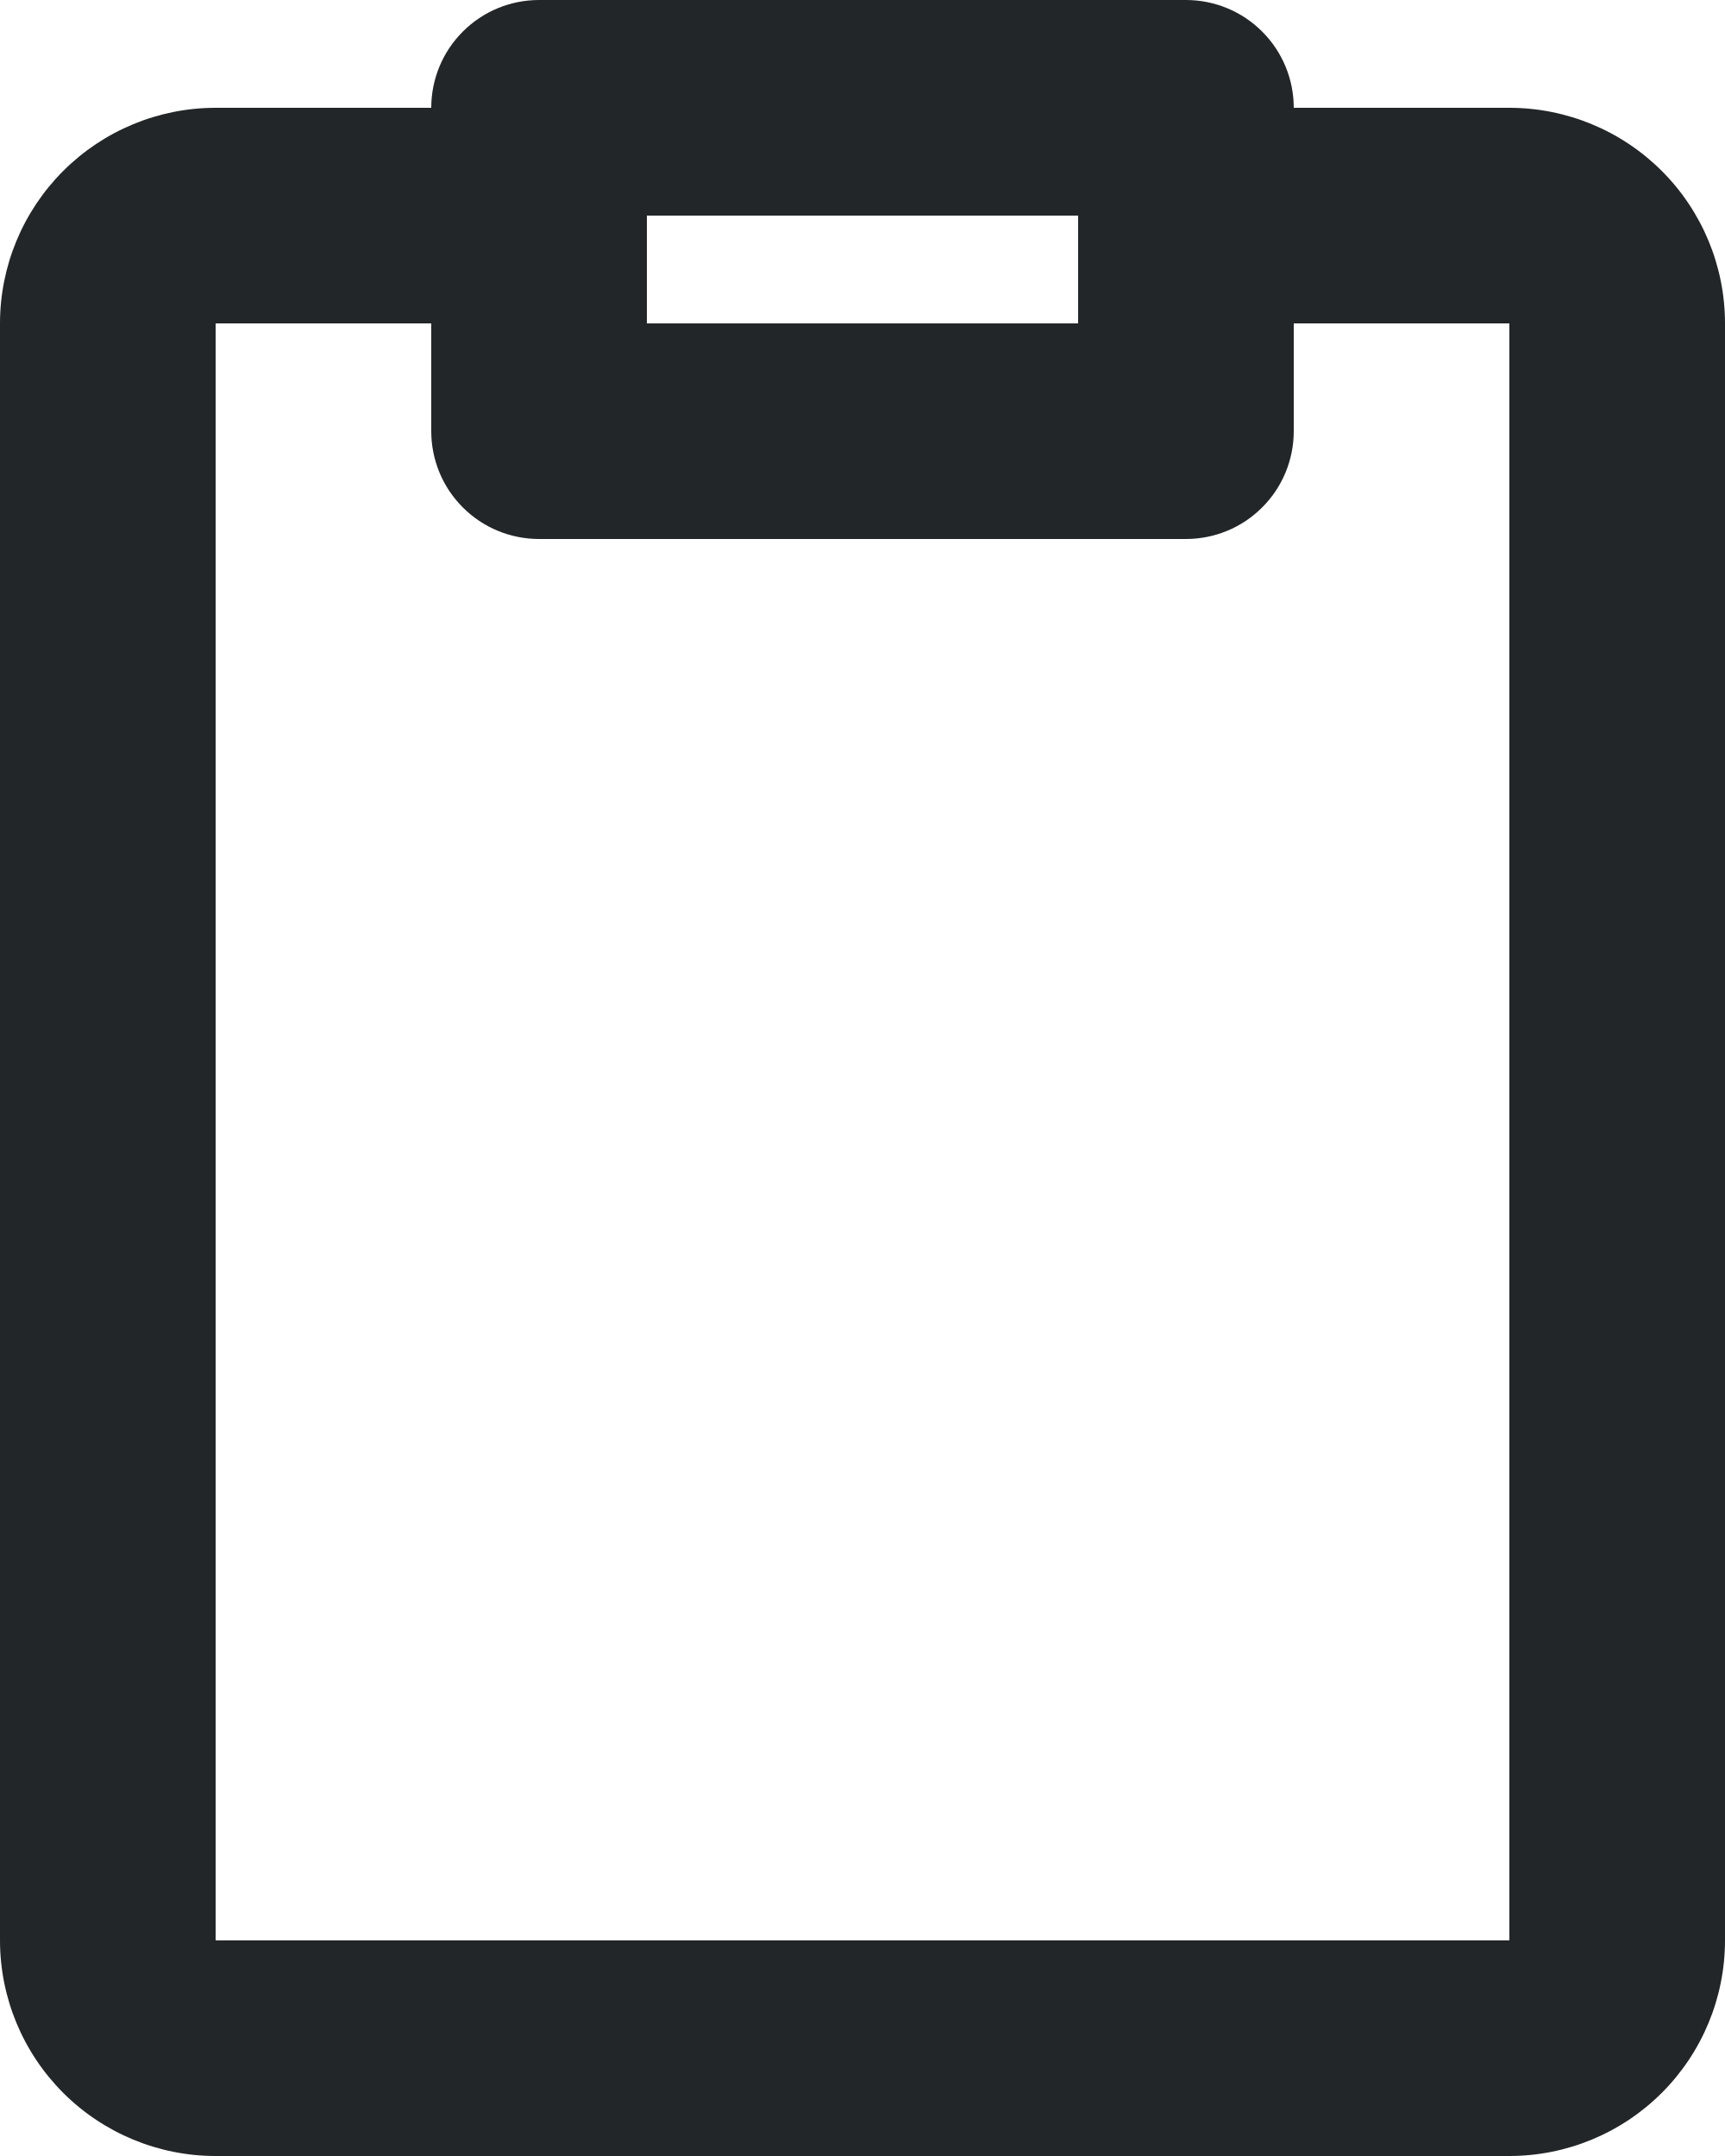
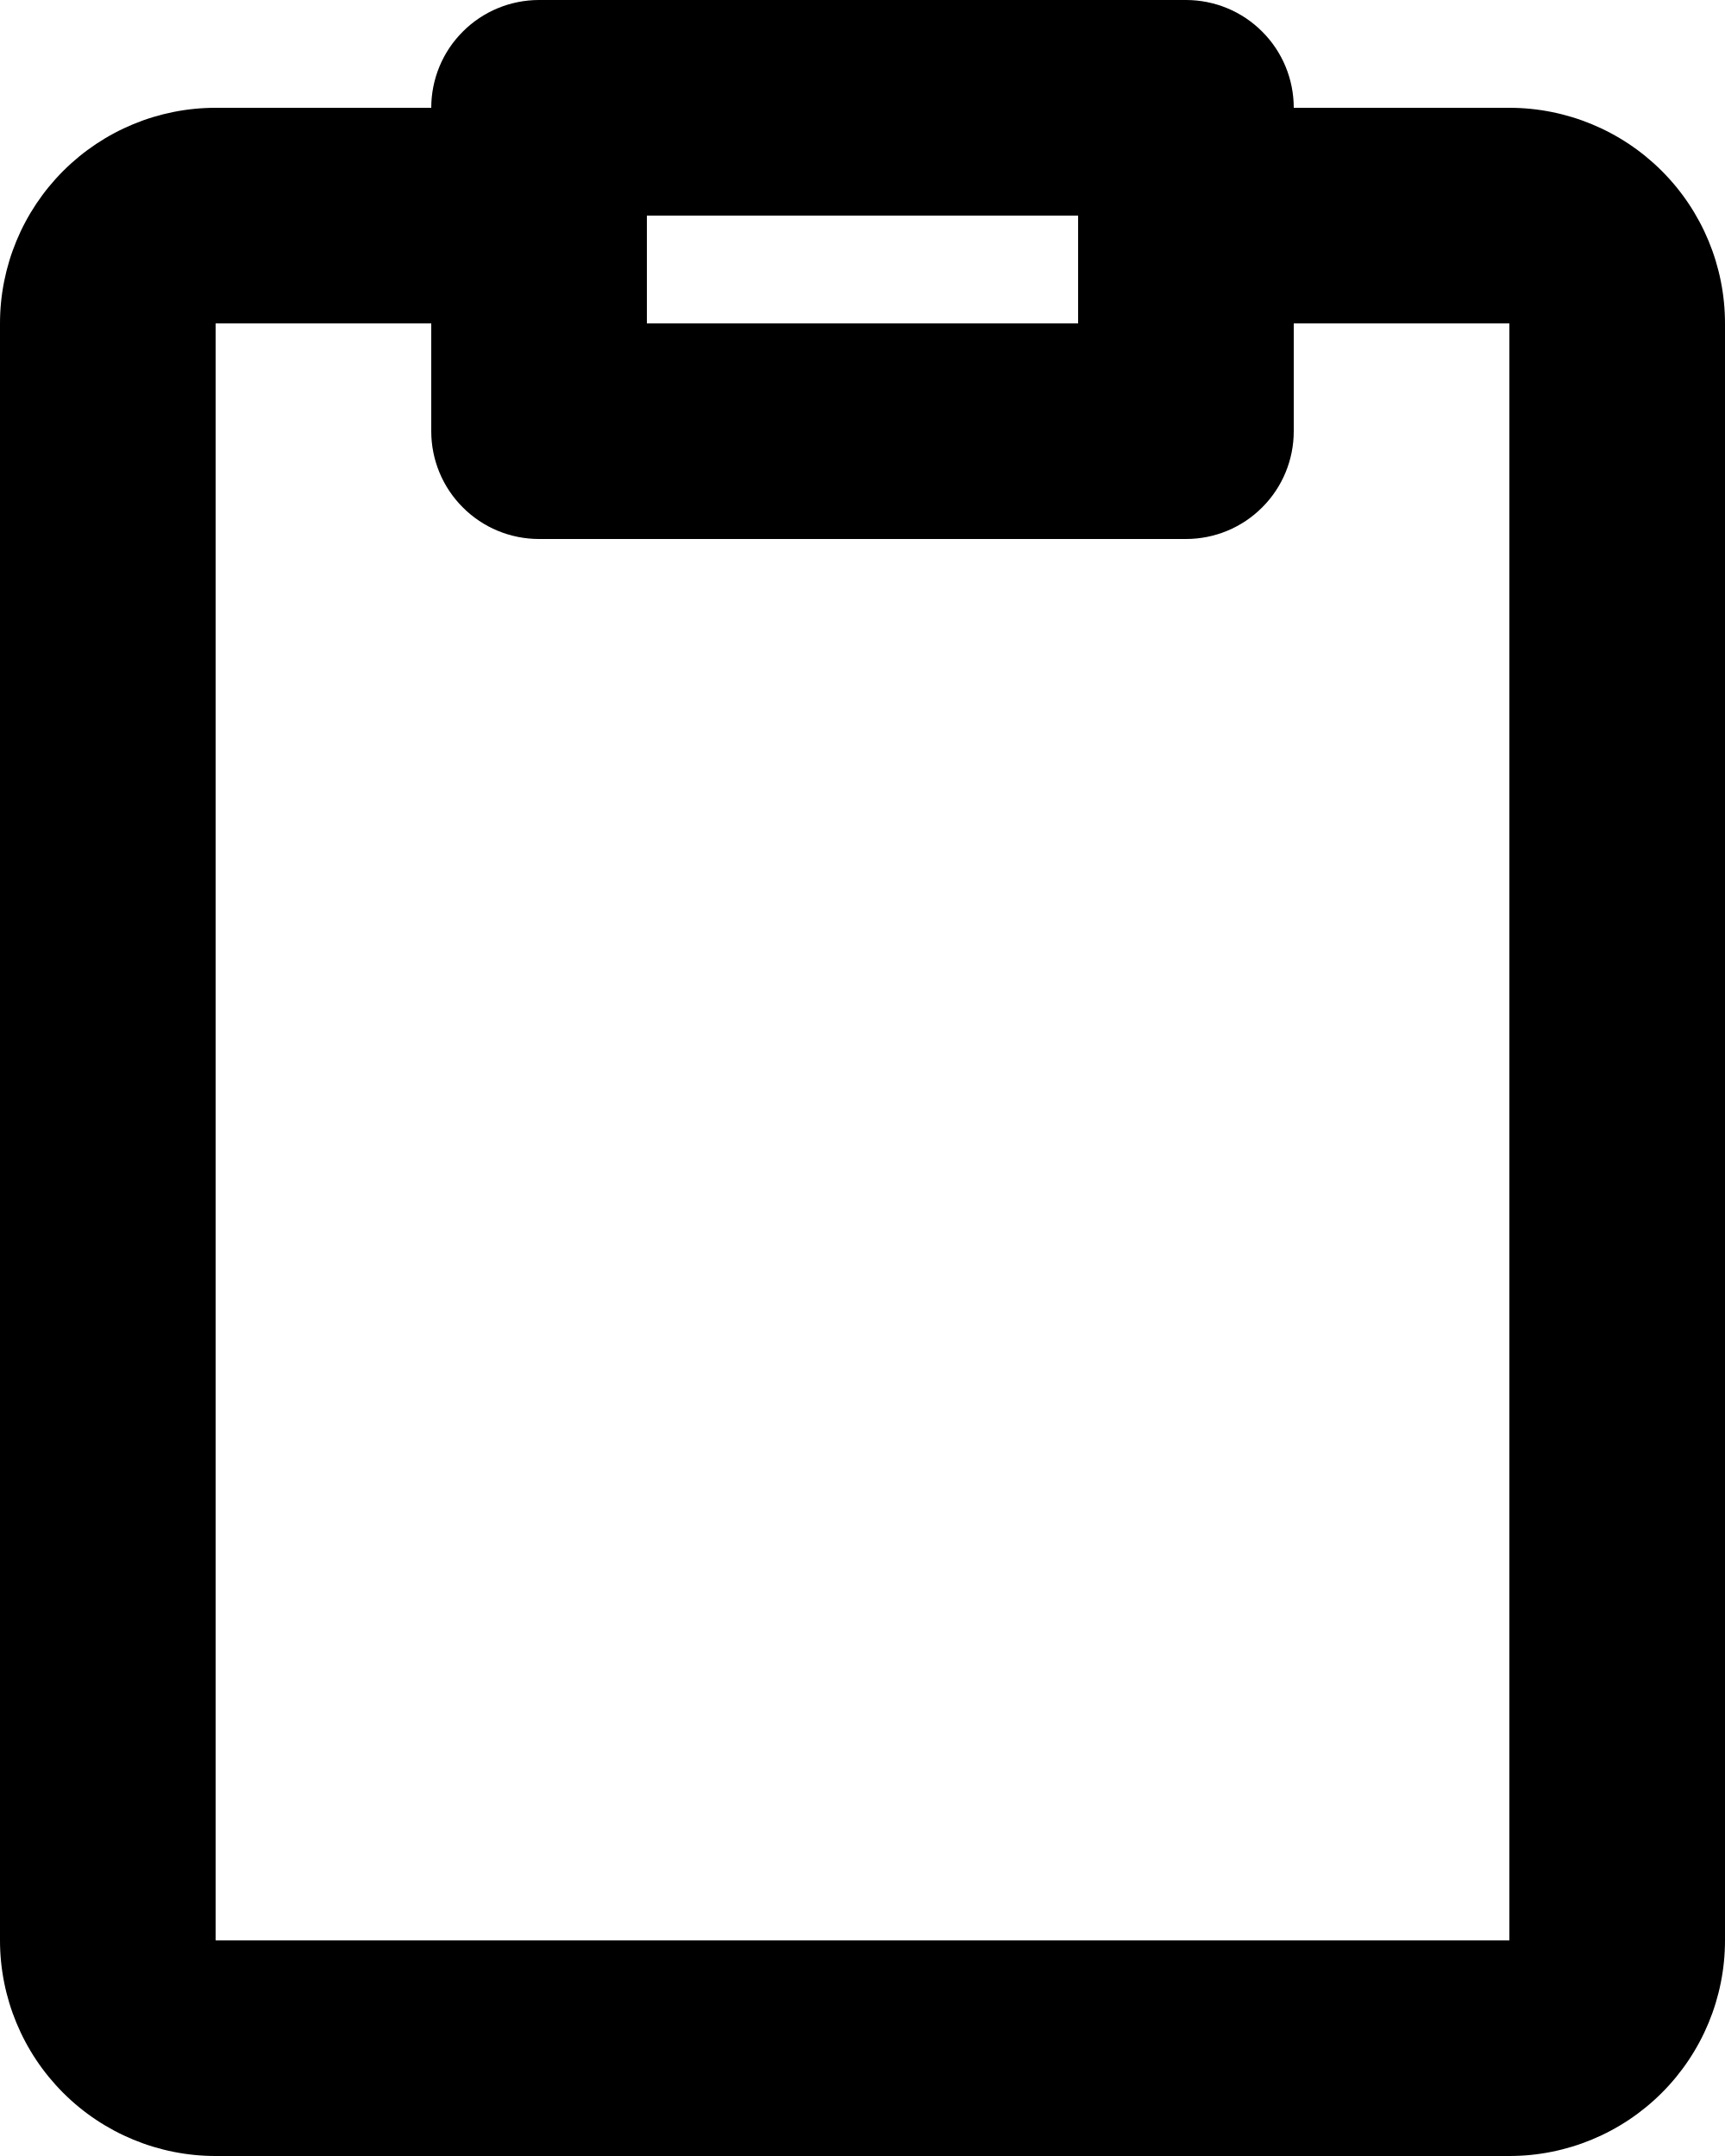
- <svg xmlns="http://www.w3.org/2000/svg" width="16" height="20" viewBox="0 0 16 20" fill="none">
-   <path d="M5 0C4.735 0 4.48 0.105 4.293 0.293C4.105 0.48 4 0.735 4 1H2C1.47 1 0.961 1.211 0.586 1.586C0.211 1.961 0 2.47 0 3V18C0 18.53 0.211 19.039 0.586 19.414C0.961 19.789 1.47 20 2 20H14C14.53 20 15.039 19.789 15.414 19.414C15.789 19.039 16 18.53 16 18V3C16 2.47 15.789 1.961 15.414 1.586C15.039 1.211 14.53 1 14 1H12C12 0.735 11.895 0.48 11.707 0.293C11.52 0.105 11.265 0 11 0H5ZM12 3H14V18H2V3H4V4C4 4.265 4.105 4.52 4.293 4.707C4.48 4.895 4.735 5 5 5H11C11.265 5 11.52 4.895 11.707 4.707C11.895 4.52 12 4.265 12 4V3ZM6 3V2H10V3H6Z" fill="#232628" />
+ <svg xmlns="http://www.w3.org/2000/svg" width="16" height="20" viewBox="0 0 16 20" fill="currnet">
+   <path d="M5 0C4.735 0 4.48 0.105 4.293 0.293C4.105 0.48 4 0.735 4 1H2C1.47 1 0.961 1.211 0.586 1.586C0.211 1.961 0 2.47 0 3V18C0 18.53 0.211 19.039 0.586 19.414C0.961 19.789 1.47 20 2 20H14C14.53 20 15.039 19.789 15.414 19.414C15.789 19.039 16 18.53 16 18V3C16 2.47 15.789 1.961 15.414 1.586C15.039 1.211 14.53 1 14 1H12C12 0.735 11.895 0.48 11.707 0.293C11.52 0.105 11.265 0 11 0H5ZM12 3H14V18H2V3H4V4C4 4.265 4.105 4.52 4.293 4.707C4.48 4.895 4.735 5 5 5H11C11.265 5 11.52 4.895 11.707 4.707C11.895 4.52 12 4.265 12 4V3ZM6 3V2H10V3H6Z" fill="currnet" />
</svg>
